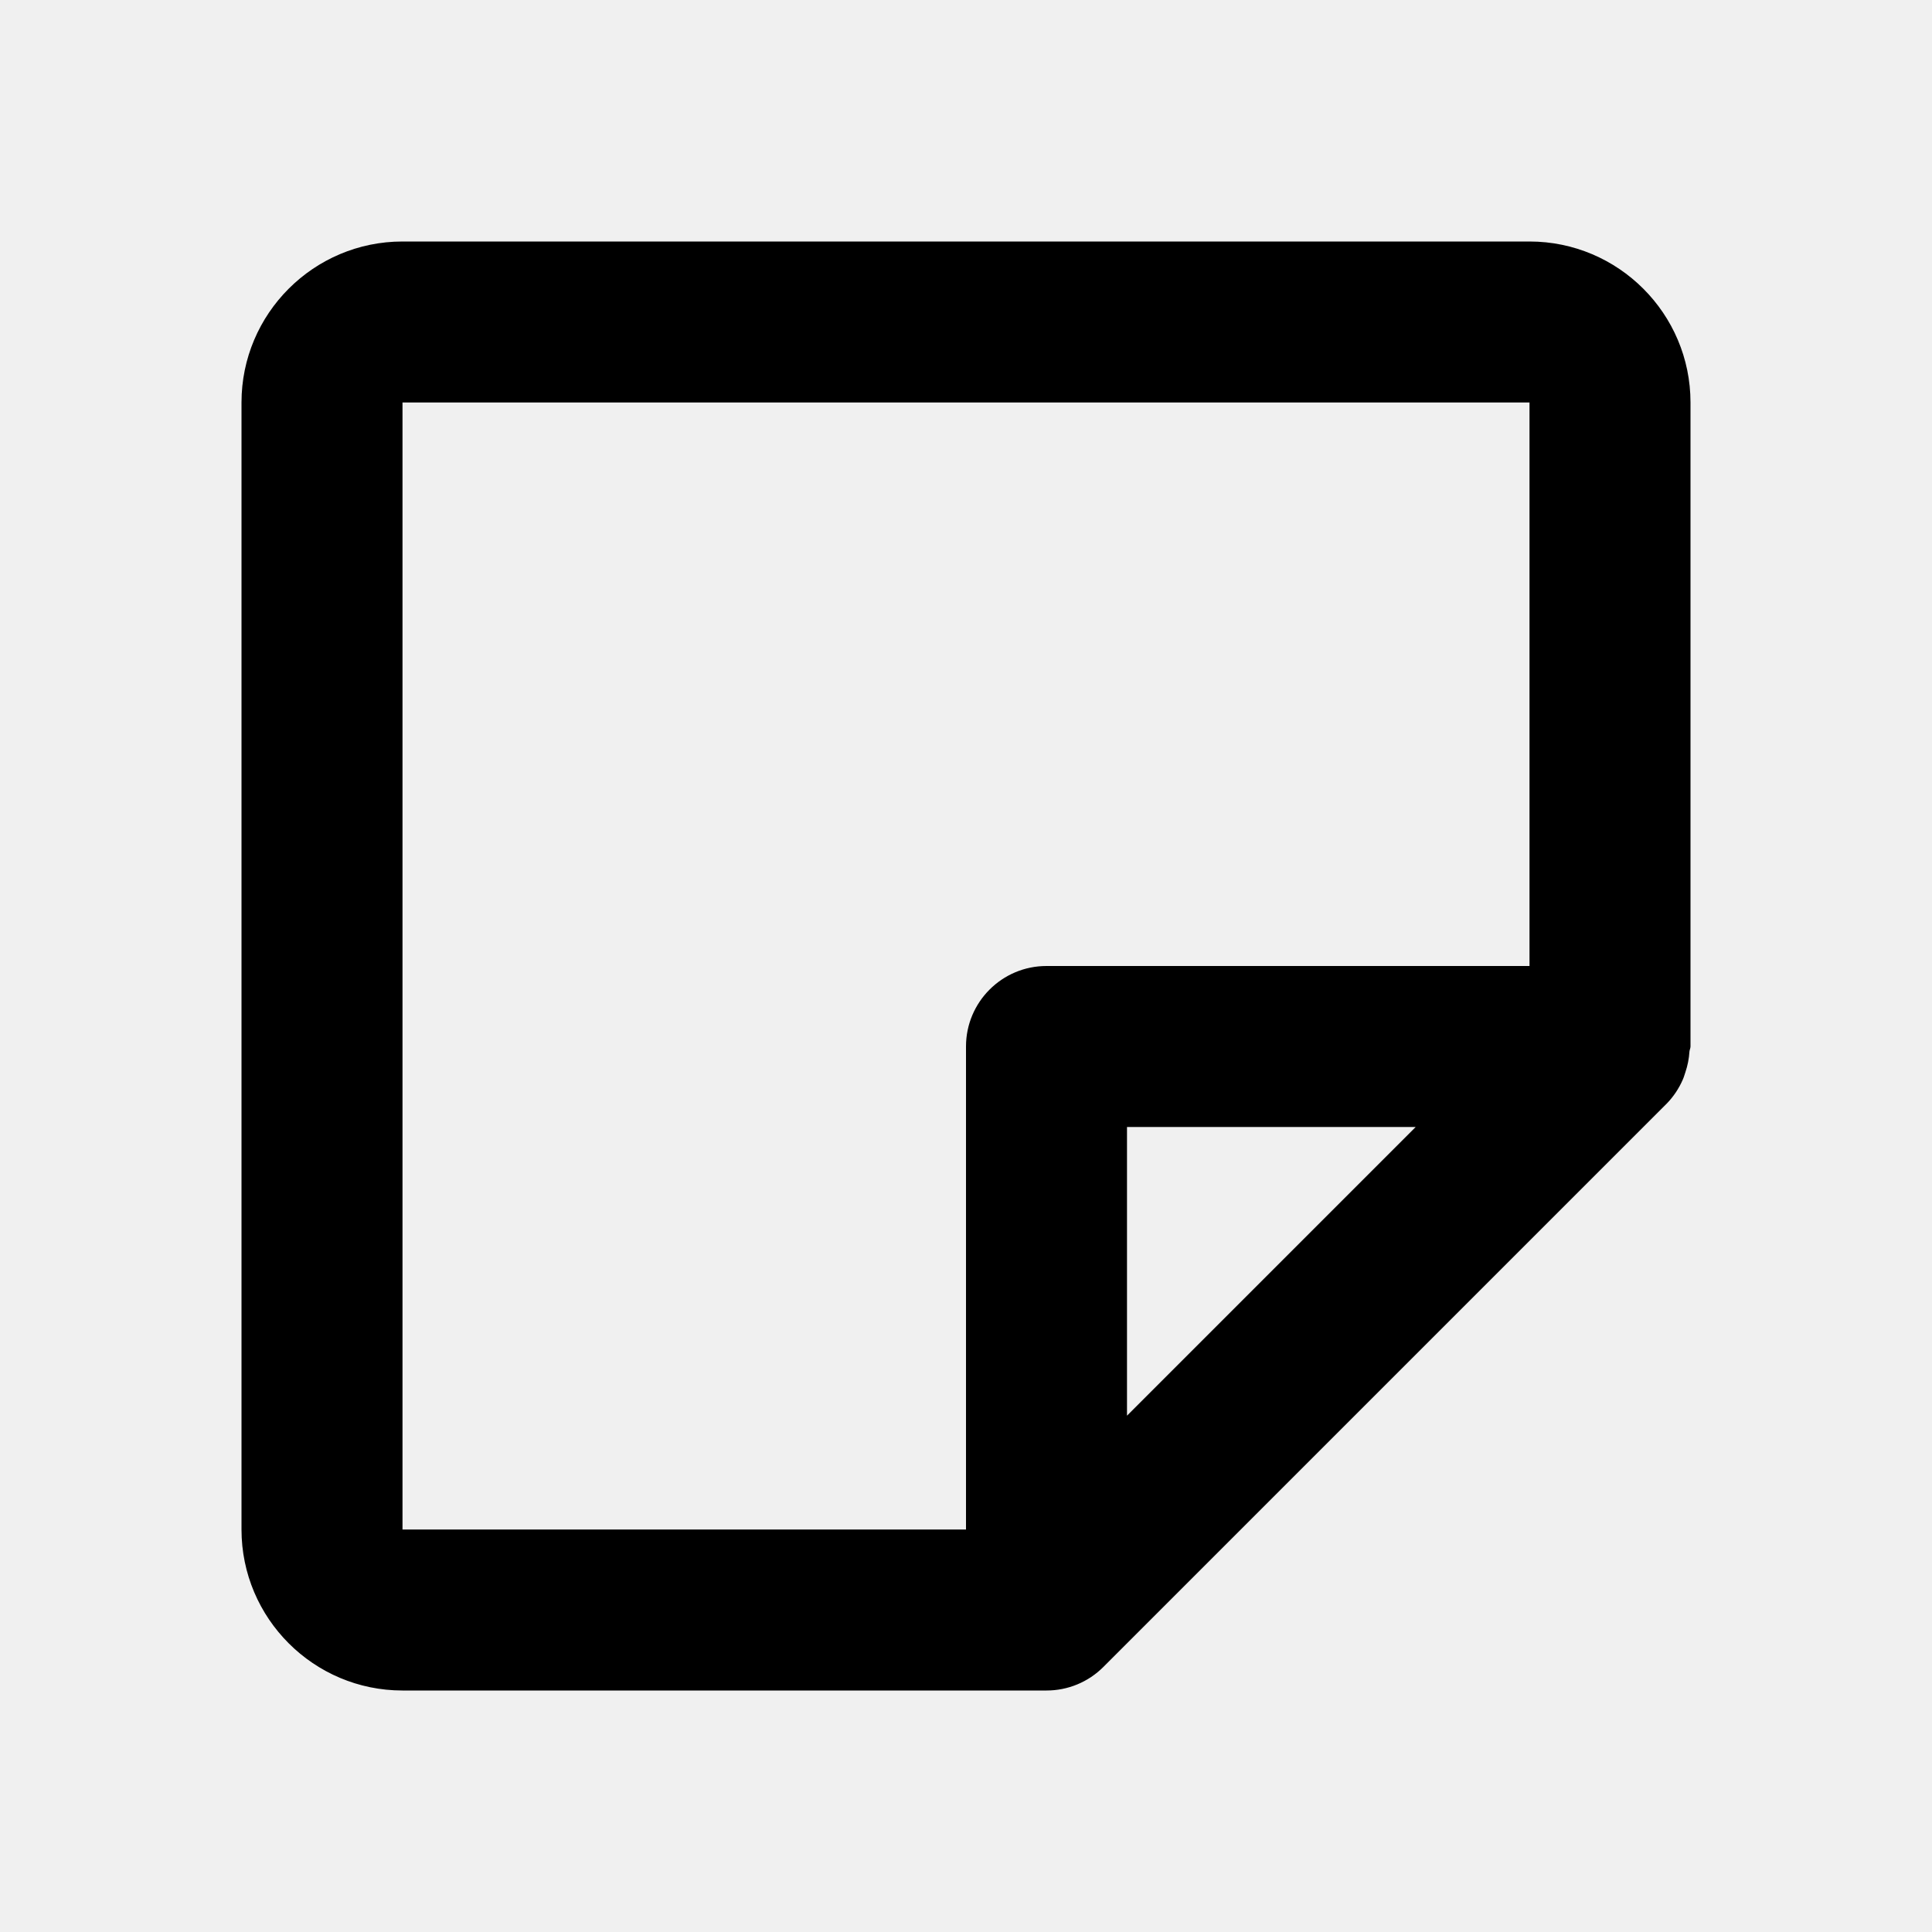
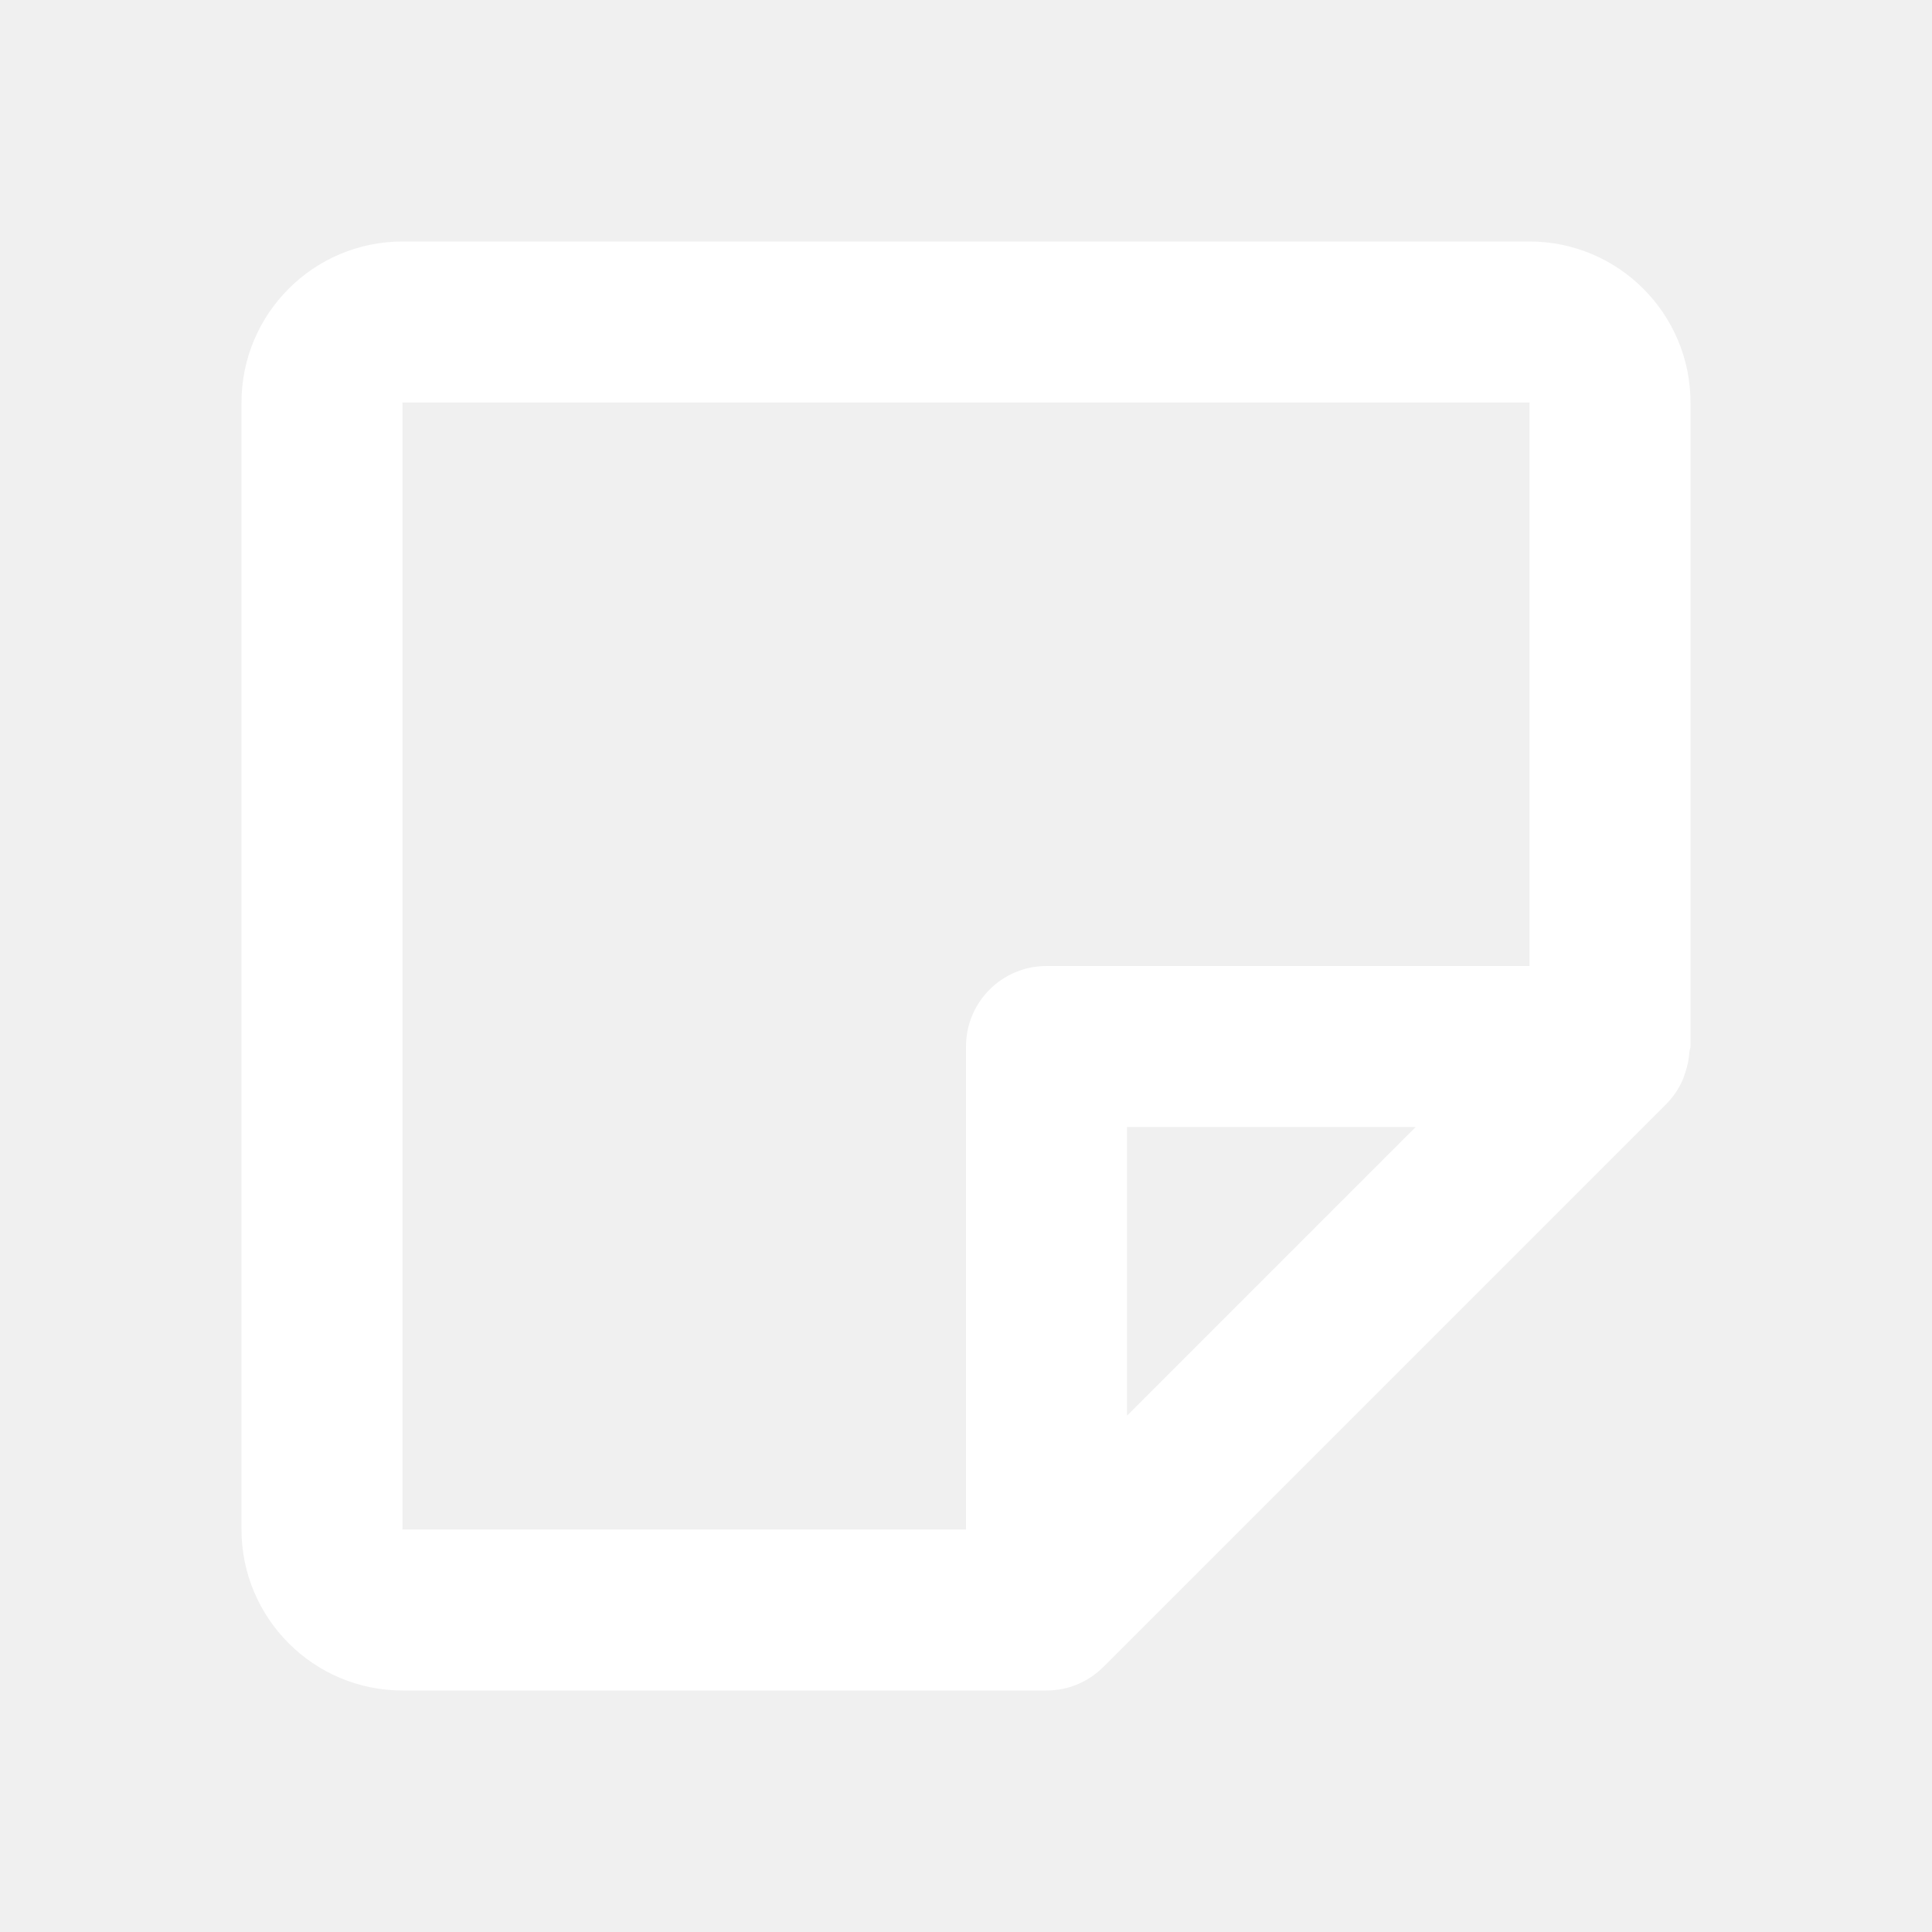
- <svg xmlns="http://www.w3.org/2000/svg" width="24" height="24" viewBox="0 0 24 24">
+ <svg xmlns="http://www.w3.org/2000/svg" width="24" height="24" fill="white" viewBox="0 0 24 24">
  <path d="M19 3H5c-1.103 0-2 .897-2 2v14c0 1.103.897 2 2 2h8a.996.996 0 0 0 .707-.293l7-7a.997.997 0 0 0 .196-.293c.014-.03.022-.061.033-.093a.991.991 0 0 0 .051-.259c.002-.021.013-.041.013-.062V5c0-1.103-.897-2-2-2zM5 5h14v7h-6a1 1 0 0 0-1 1v6H5V5zm9 12.586V14h3.586L14 17.586z" />
</svg>
